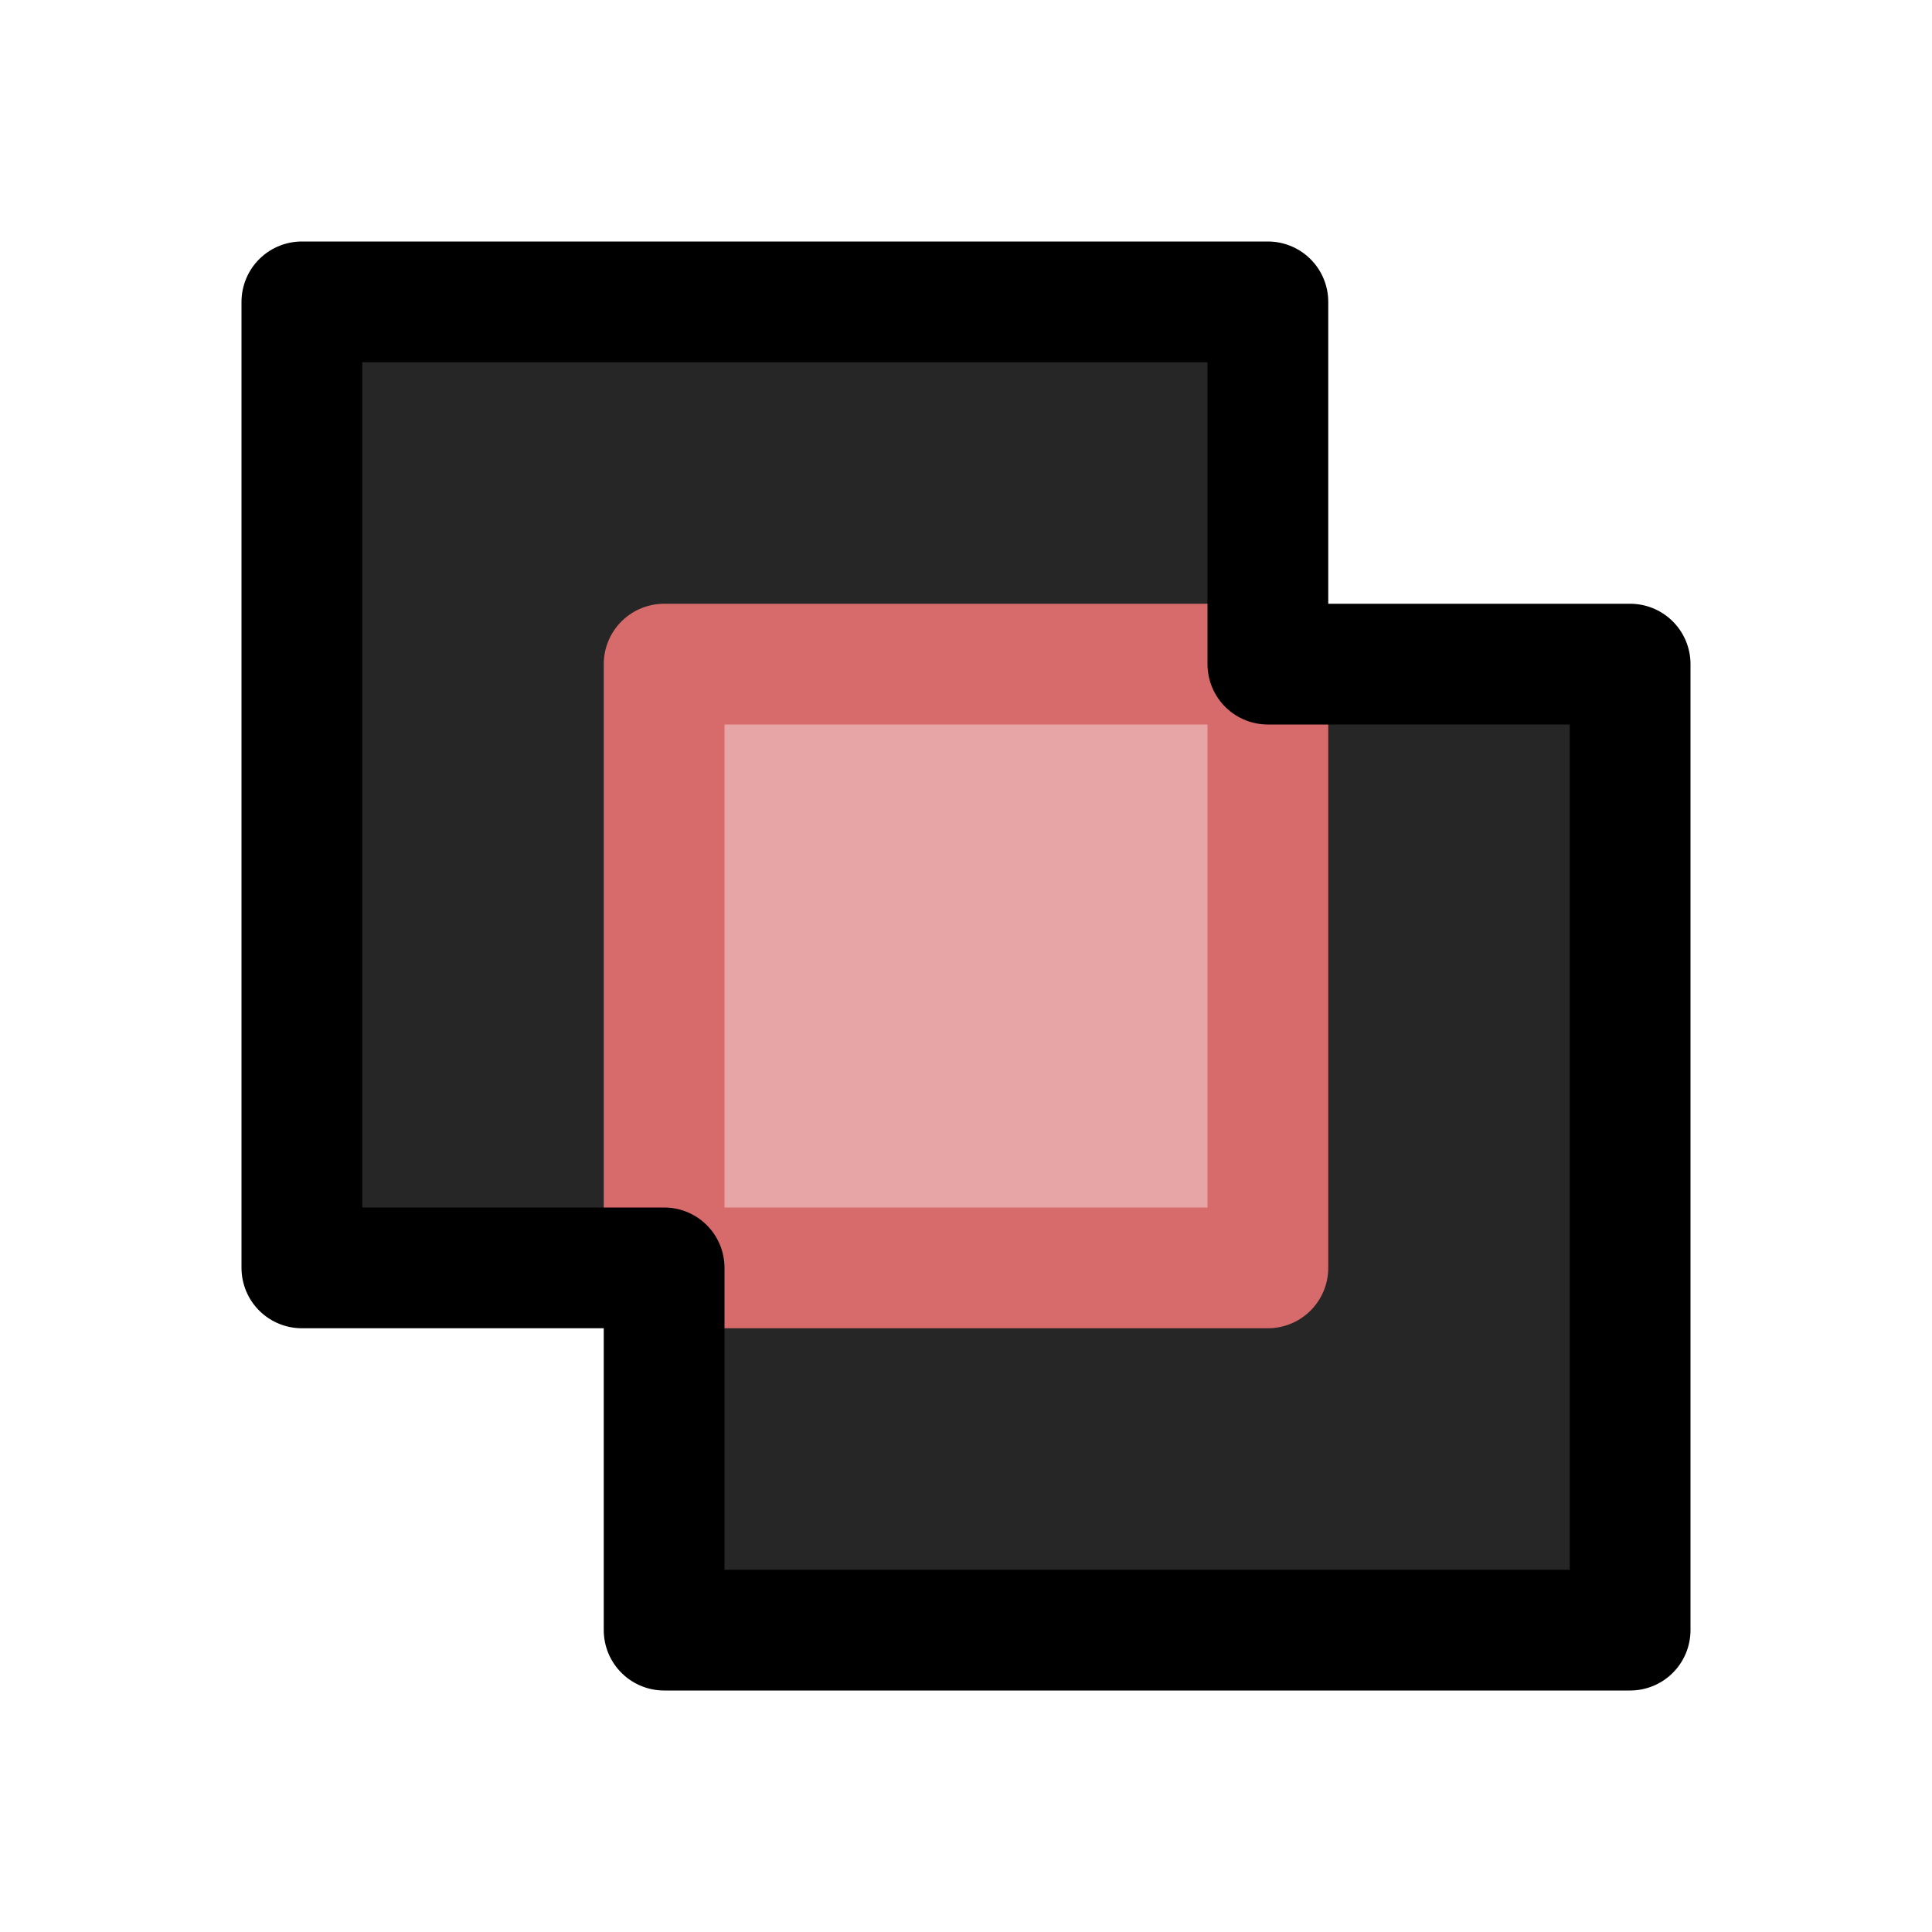
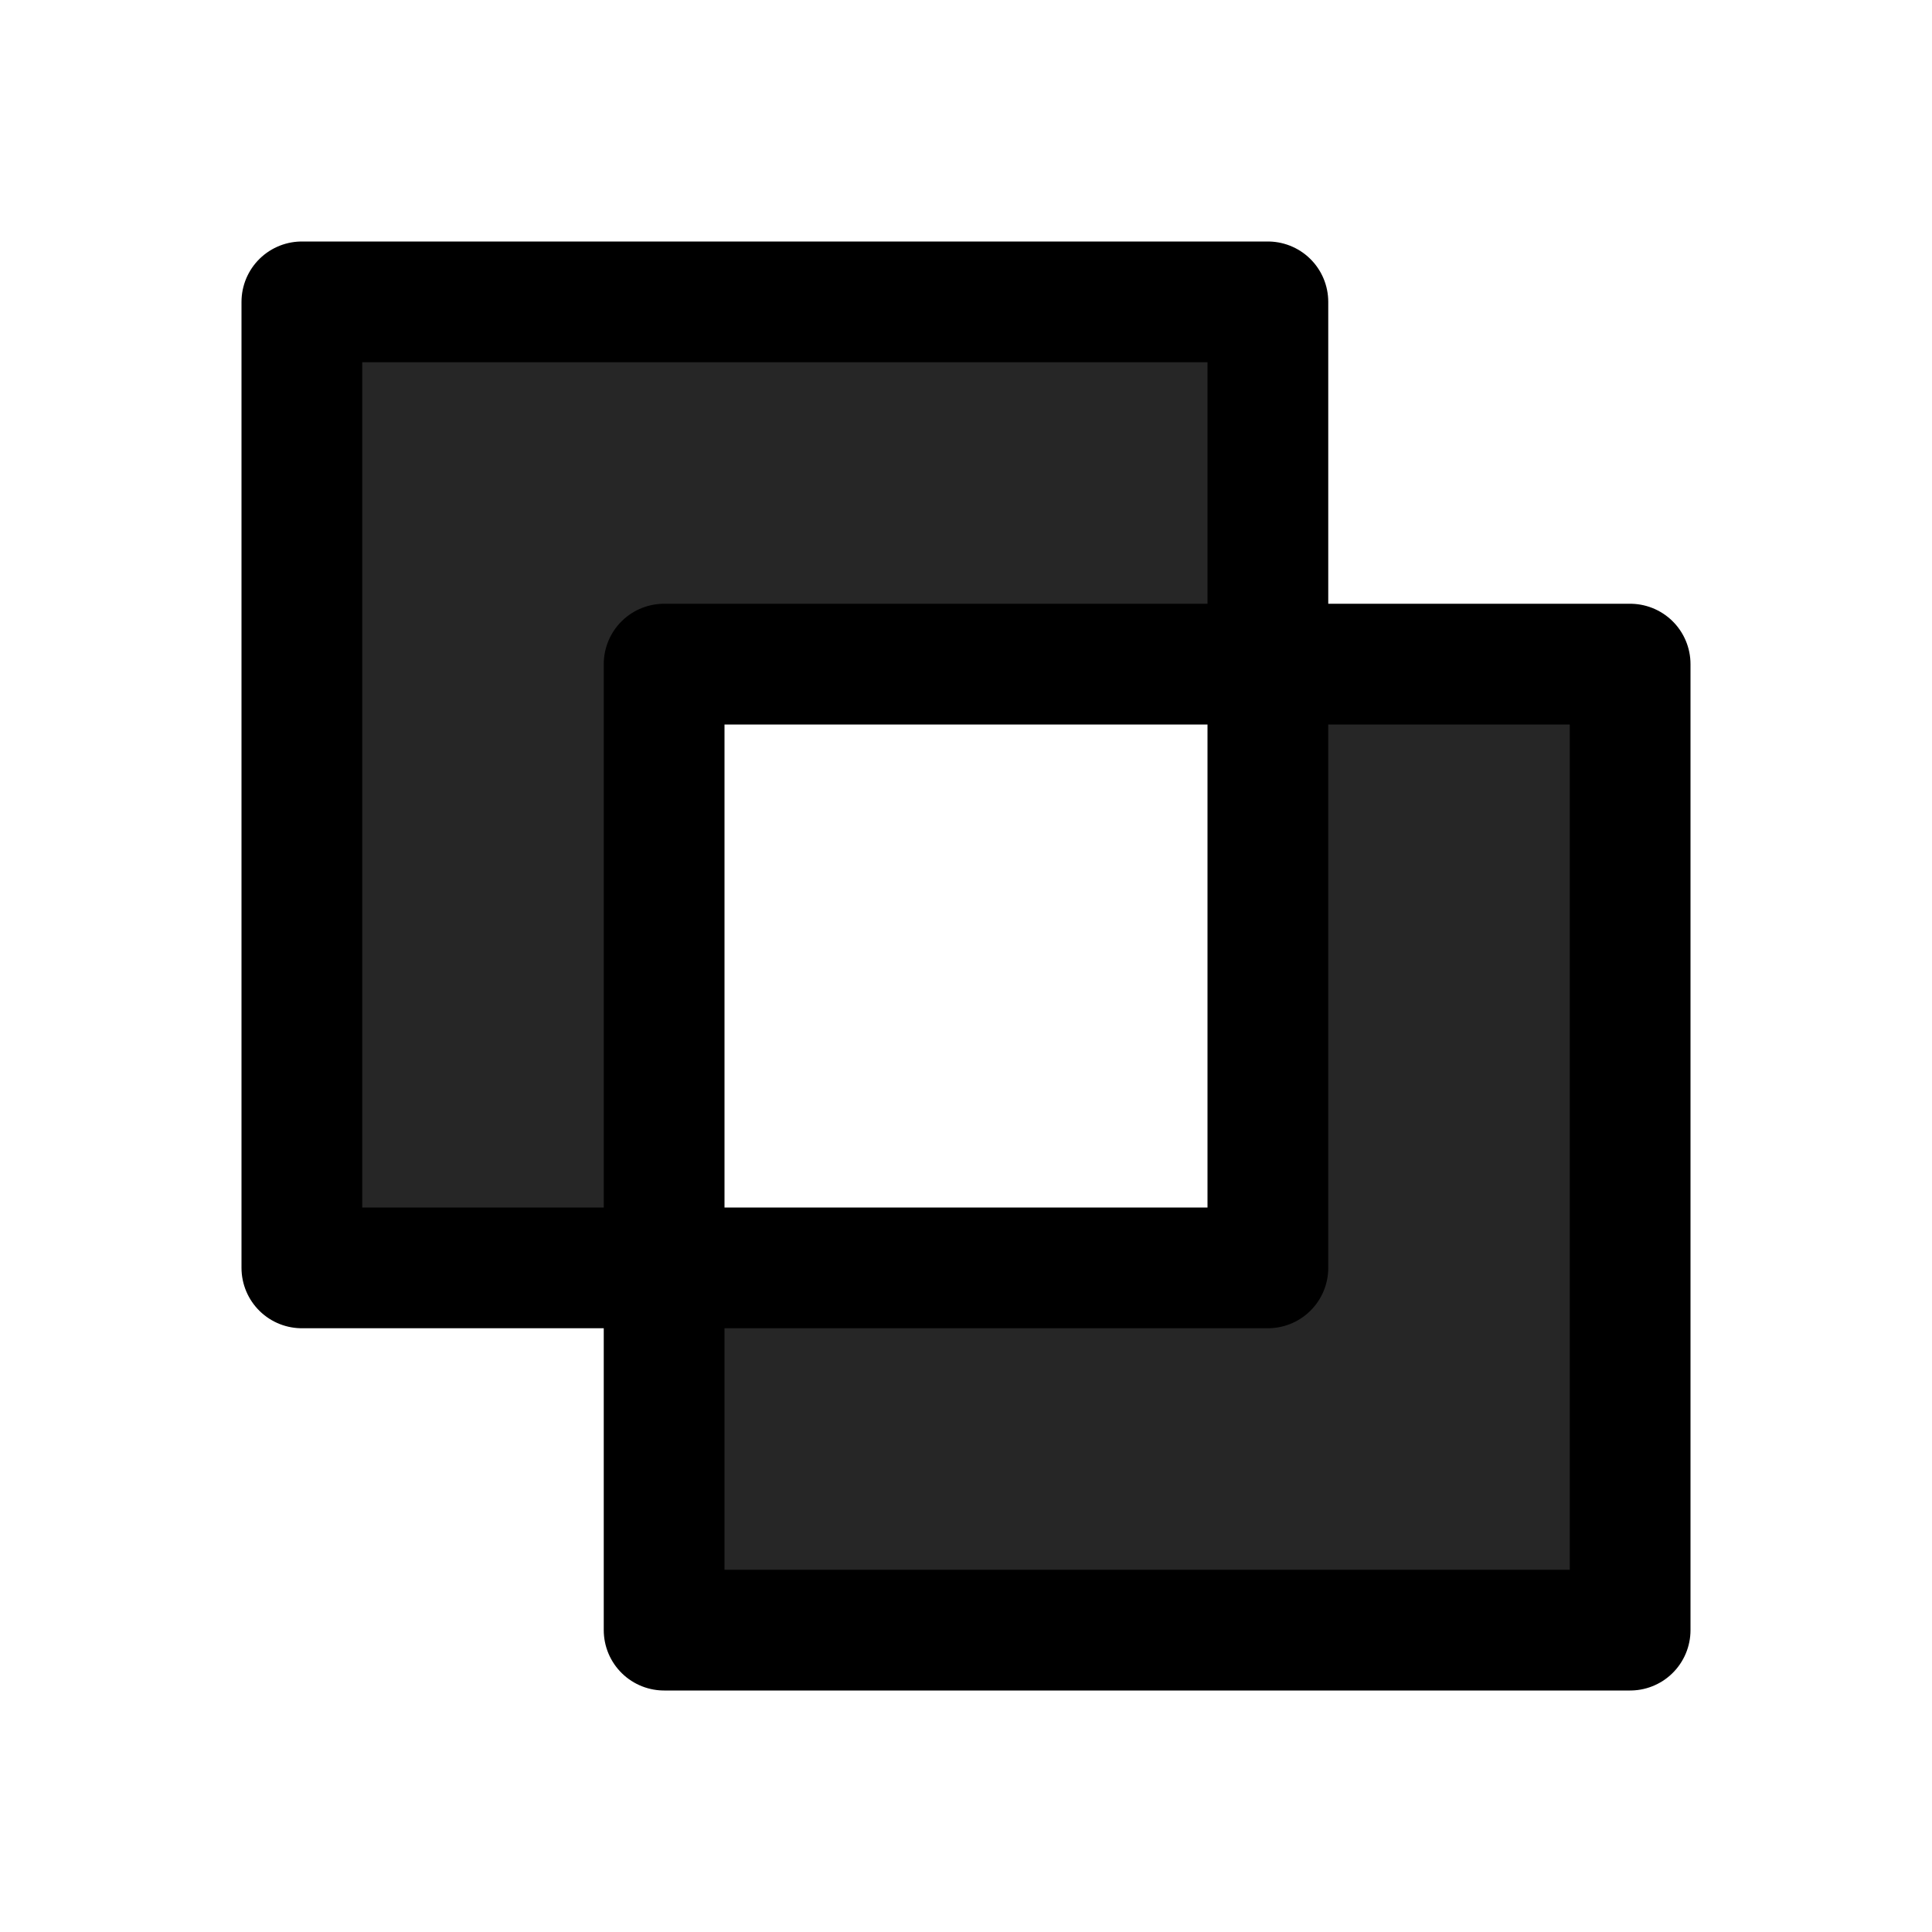
<svg xmlns="http://www.w3.org/2000/svg" width="32" height="32" viewBox="0 0 32 32" fill="none" stroke="currentColor" stroke-width="2" stroke-linecap="round" stroke-linejoin="round">
  <path d="M5 5 H21 V11 H27 V27 H11 V21 H5 Z M11 11 H21 V21 H11 Z" fill-rule="evenodd" fill="currentColor" stroke="none" fill-opacity="0.85" />
-   <rect x="11" y="11" width="10" height="10" fill="#d76a6a" stroke="none" fill-opacity="0.6" />
-   <rect x="11" y="11" width="10" height="10" stroke="#d76a6a" />
-   <path d="M5 5 H21 V11 H27 V27 H11 V21 H5 Z" />
+   <rect x="5" y="5" width="16" height="16" />
+   <rect x="11" y="11" width="16" height="16" />
</svg>
